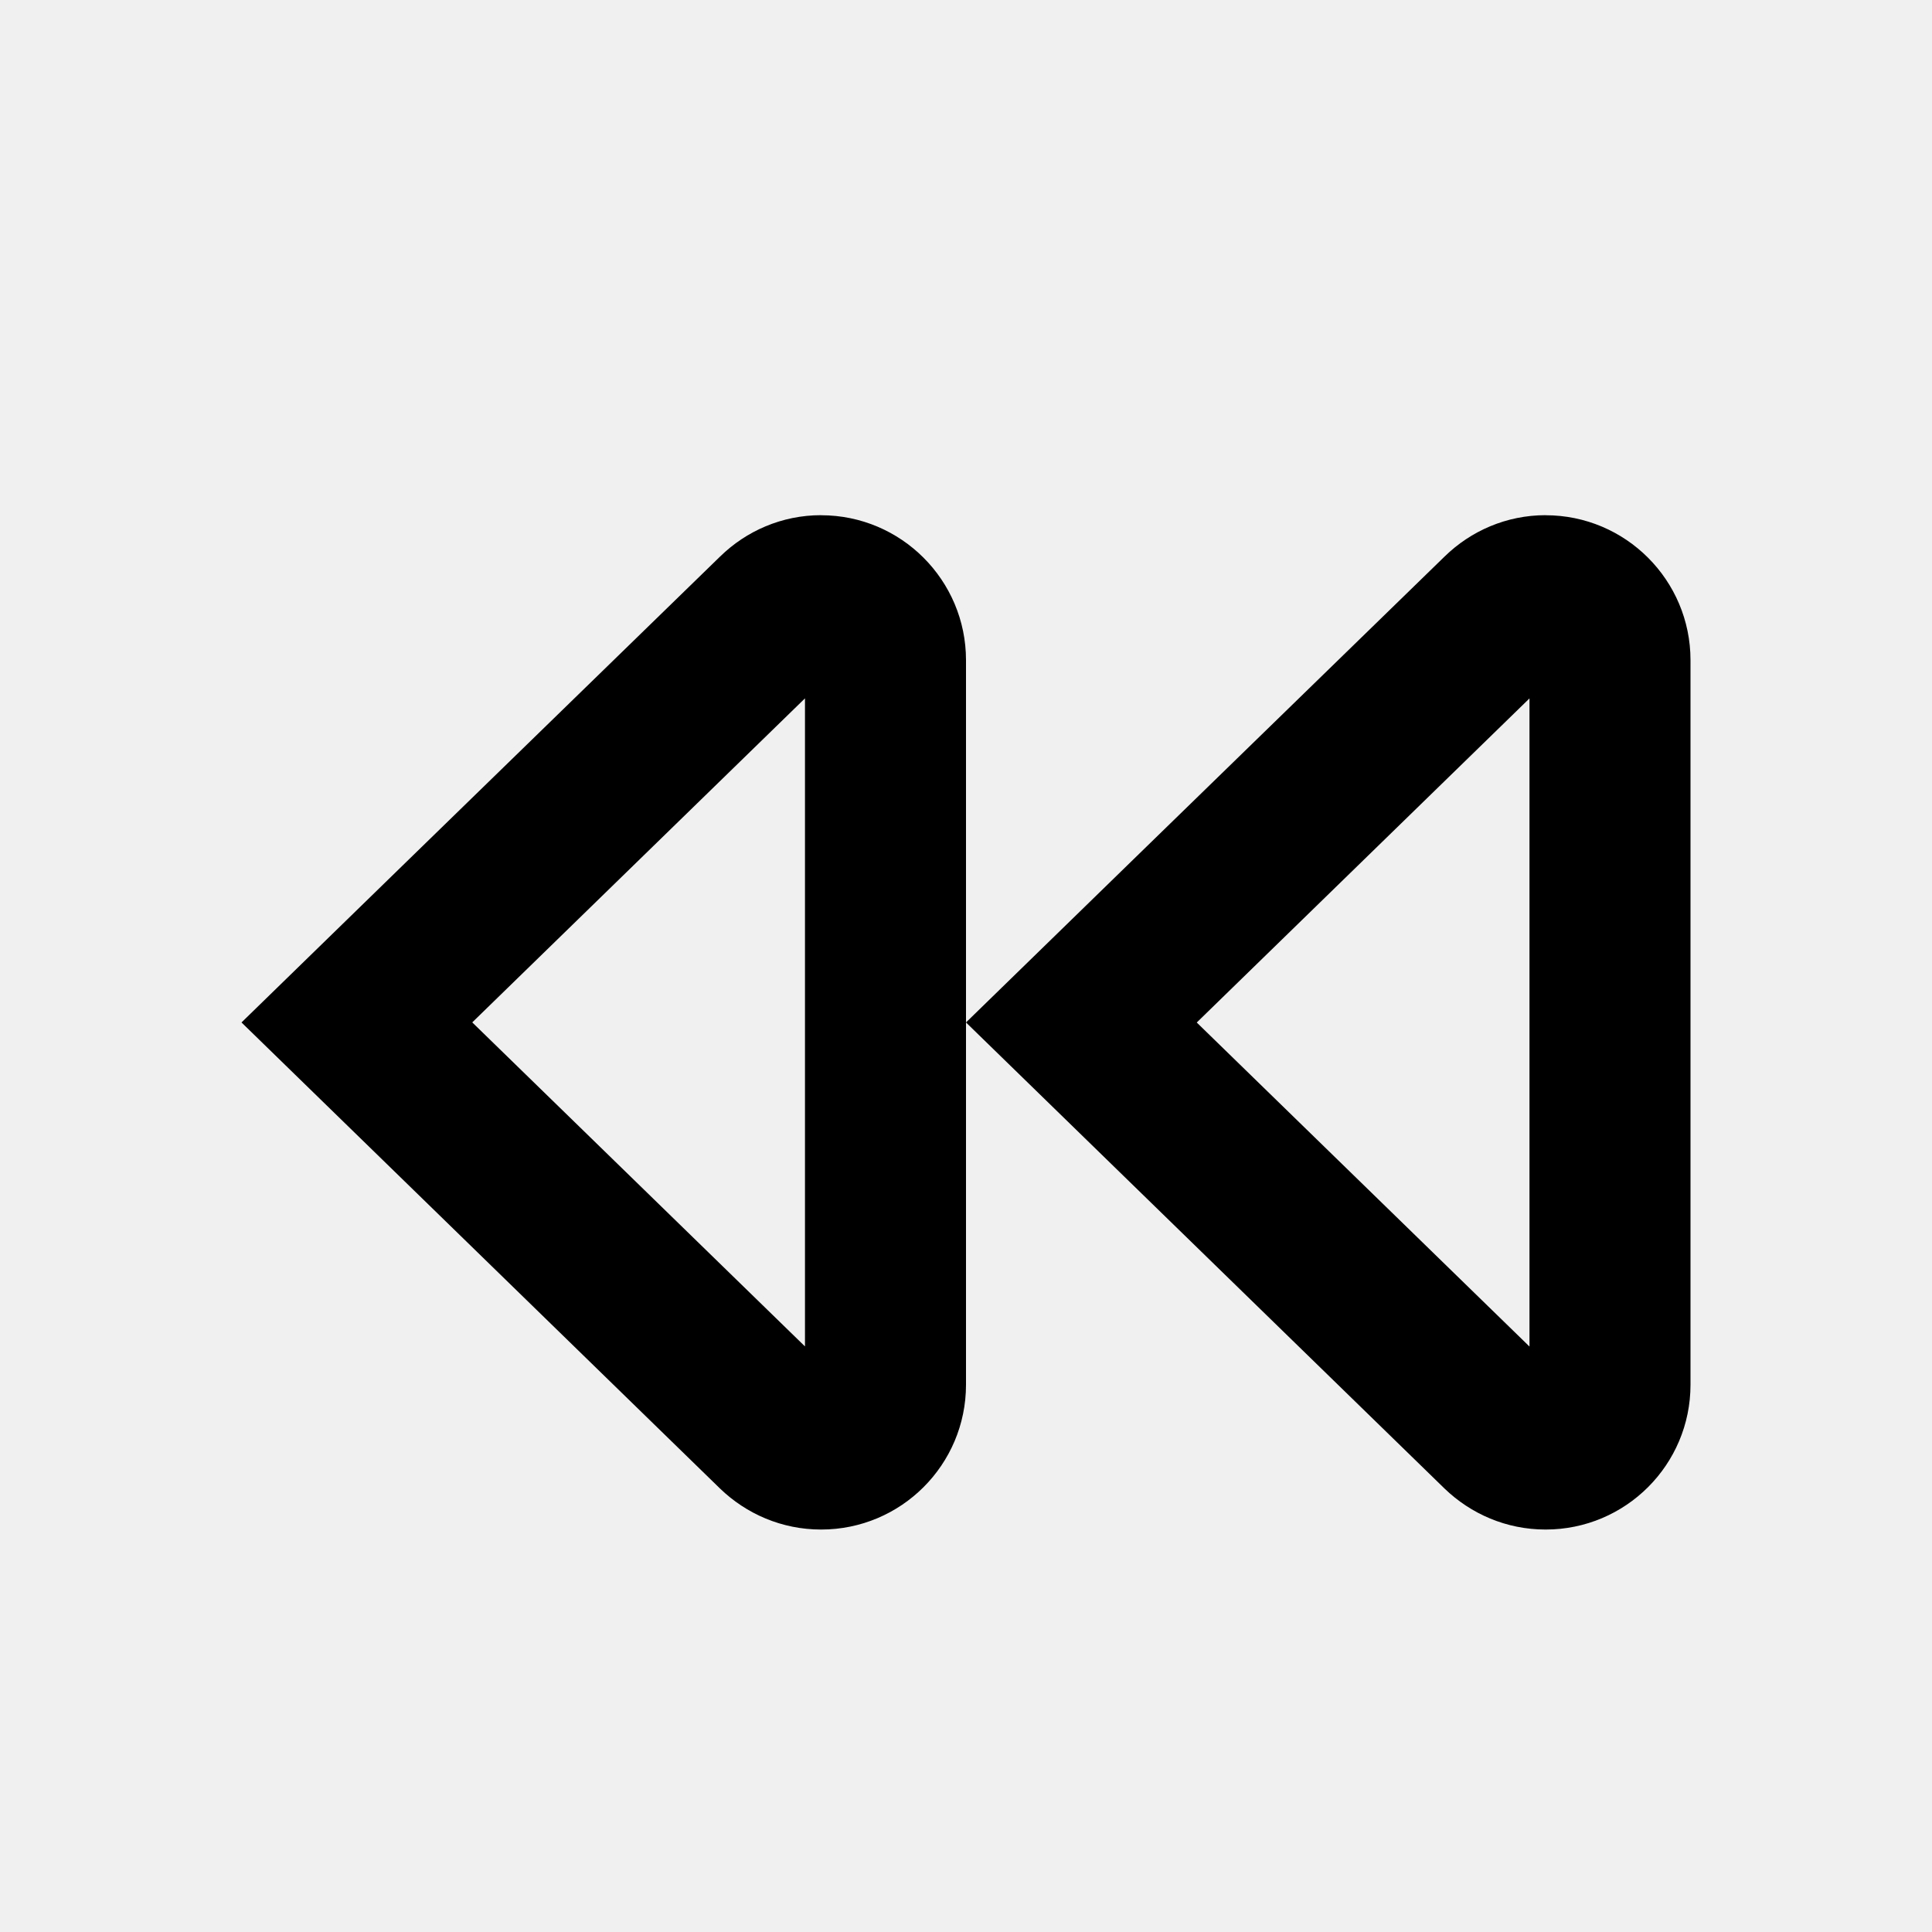
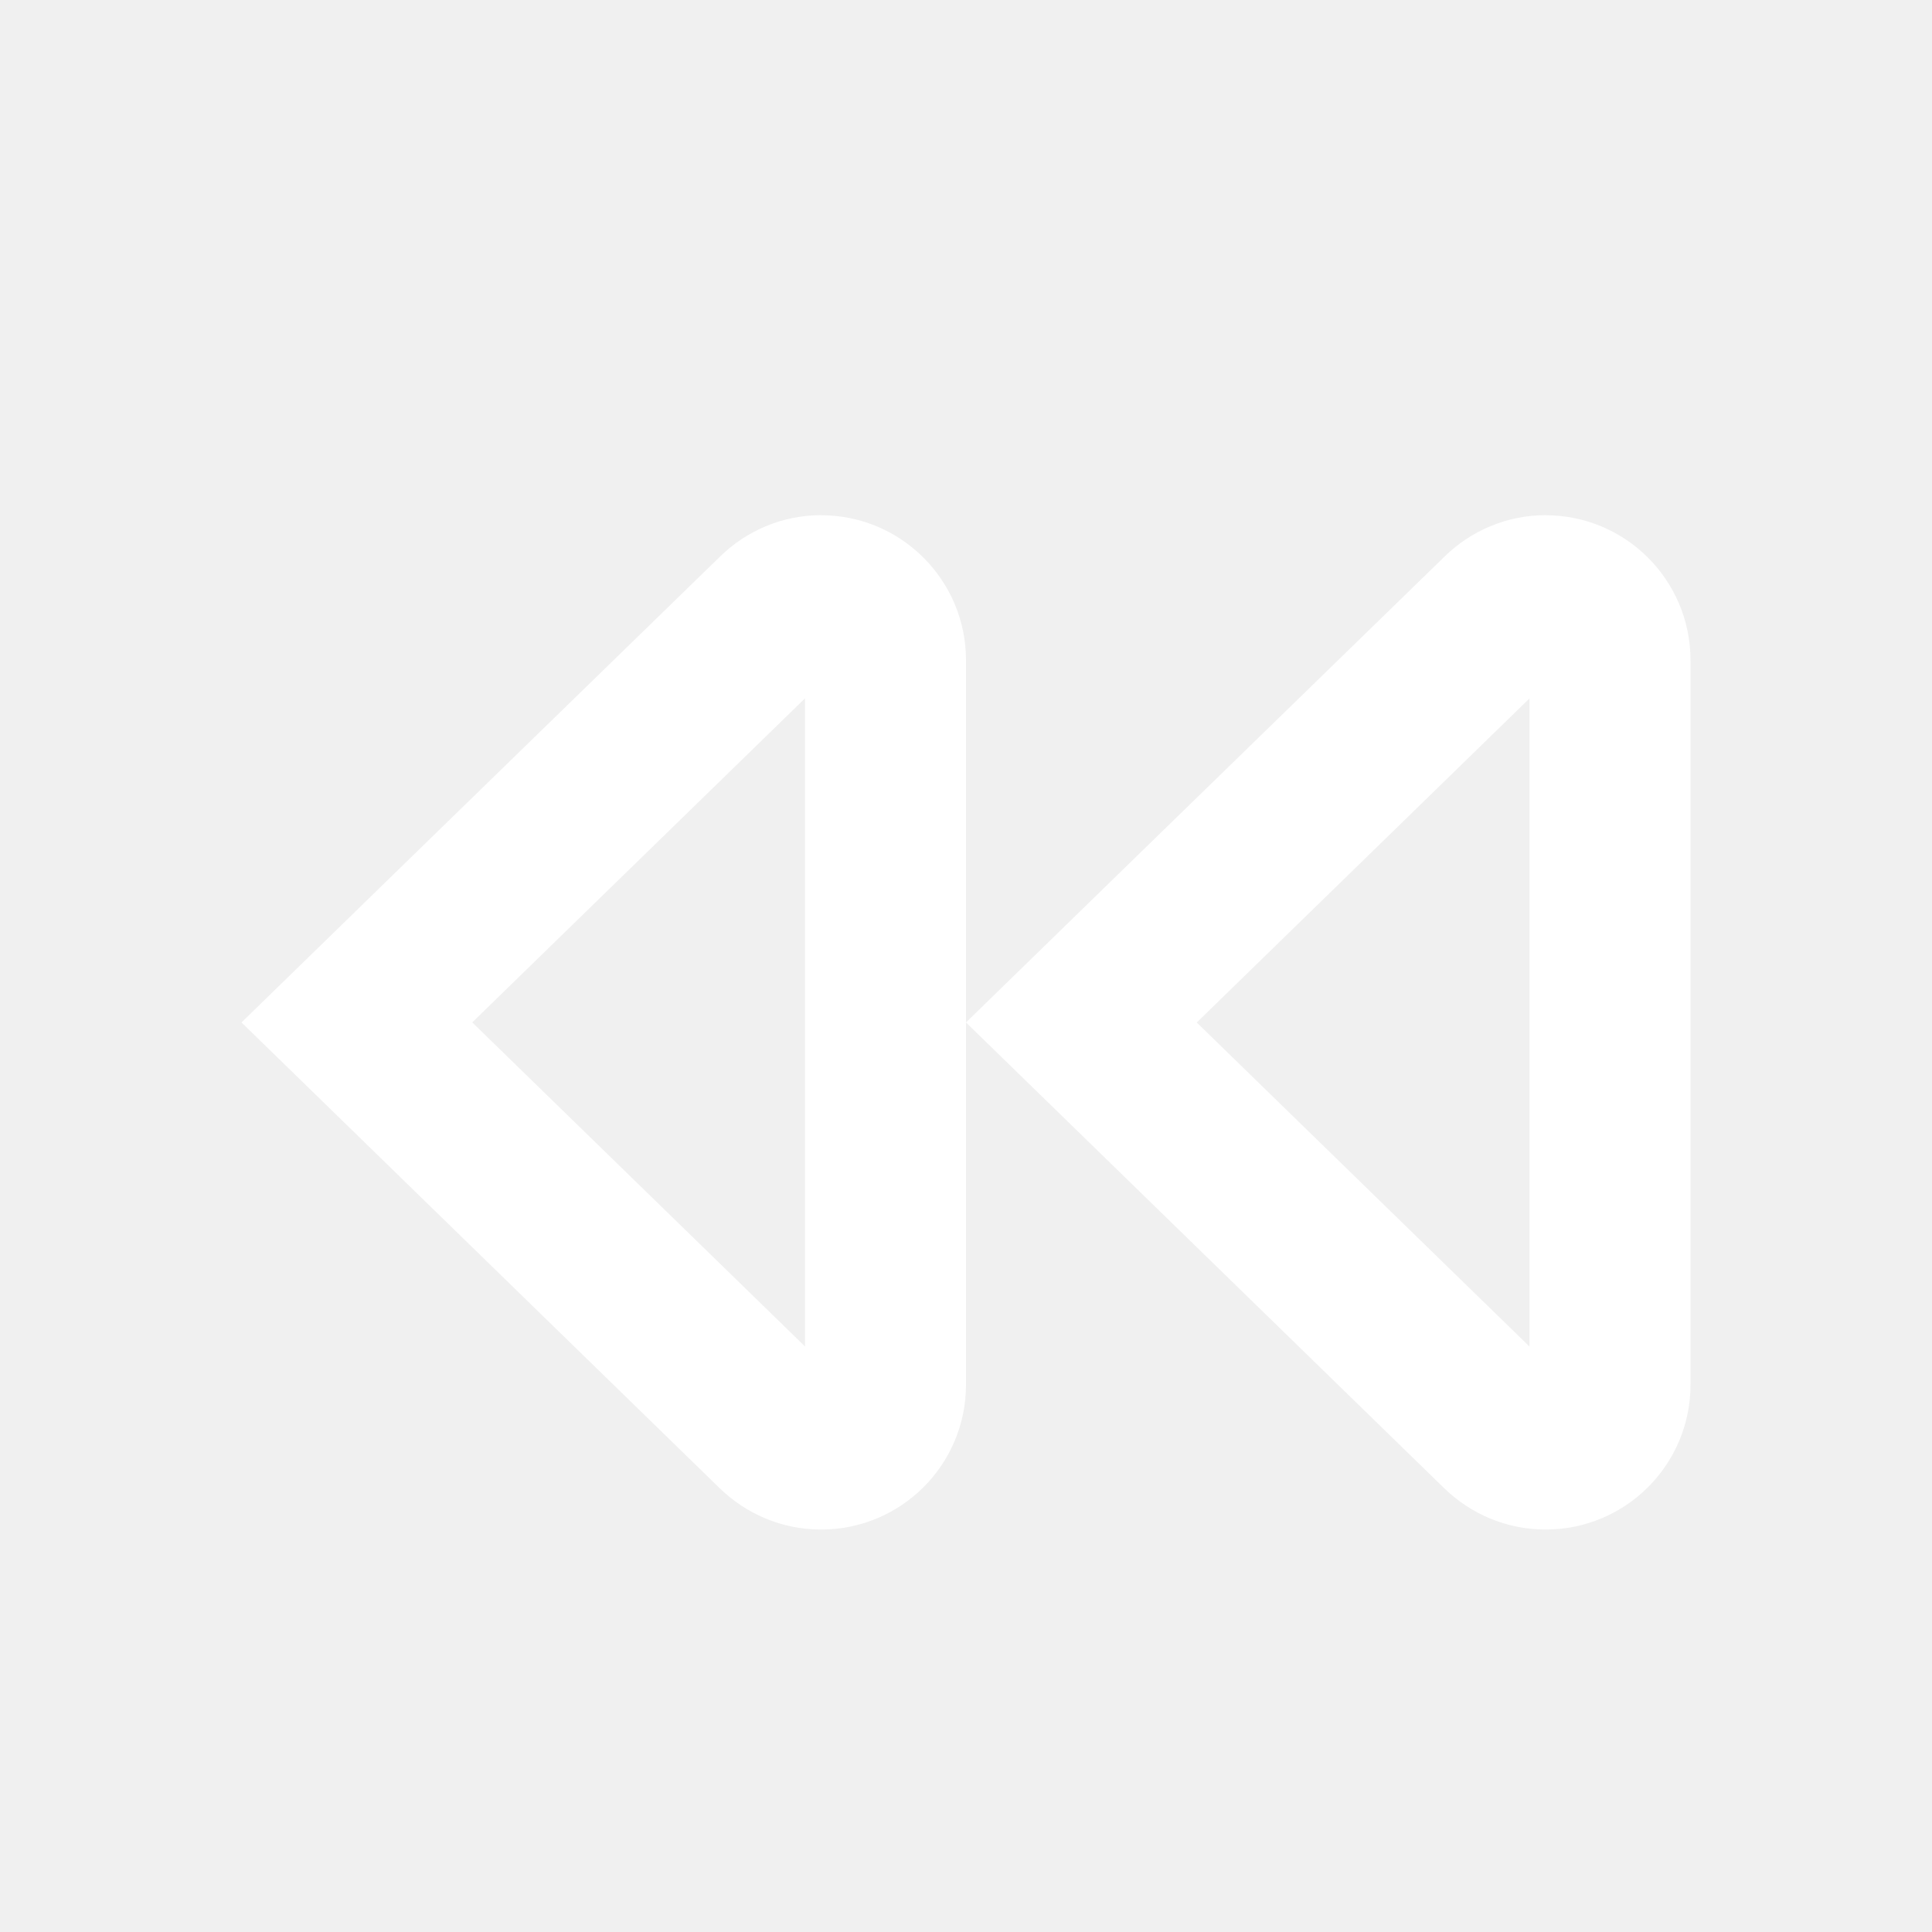
<svg xmlns="http://www.w3.org/2000/svg" version="1.1" width="32" height="32" viewBox="0 0 32 32">
  <g>
</g>
-   <path d="M13.333 11.568v10.733l-5.511-5.367 5.511-5.367zM13.6 8.533c-0.651 0-1.241 0.263-1.671 0.683-3.175 3.087-7.929 7.719-7.929 7.719s4.755 4.631 7.925 7.719c0.435 0.42 1.024 0.68 1.675 0.68 1.325 0 2.4-1.073 2.4-2.399v-12c0-1.325-1.075-2.401-2.4-2.401z" fill="#000000" />
-   <path d="M25.333 11.568v10.735l-5.511-5.367 5.511-5.368zM25.6 8.533c-0.651 0-1.241 0.263-1.671 0.683-3.175 3.087-7.929 7.719-7.929 7.719s4.755 4.631 7.925 7.719c0.435 0.42 1.024 0.68 1.675 0.68 1.325 0 2.4-1.073 2.4-2.399v-12c0-1.325-1.075-2.401-2.4-2.401z" fill="#000000" />
+   <path d="M13.333 11.568v10.733l-5.511-5.367 5.511-5.367zM13.6 8.533c-0.651 0-1.241 0.263-1.671 0.683-3.175 3.087-7.929 7.719-7.929 7.719s4.755 4.631 7.925 7.719c0.435 0.42 1.024 0.68 1.675 0.68 1.325 0 2.4-1.073 2.4-2.399v-12c0-1.325-1.075-2.401-2.4-2.401z" fill="#ffffff" />
+   <path d="M25.333 11.568v10.735l-5.511-5.367 5.511-5.368zM25.6 8.533c-0.651 0-1.241 0.263-1.671 0.683-3.175 3.087-7.929 7.719-7.929 7.719s4.755 4.631 7.925 7.719c0.435 0.42 1.024 0.68 1.675 0.68 1.325 0 2.4-1.073 2.4-2.399v-12c0-1.325-1.075-2.401-2.4-2.401z" fill="#ffffff" />
</svg>
